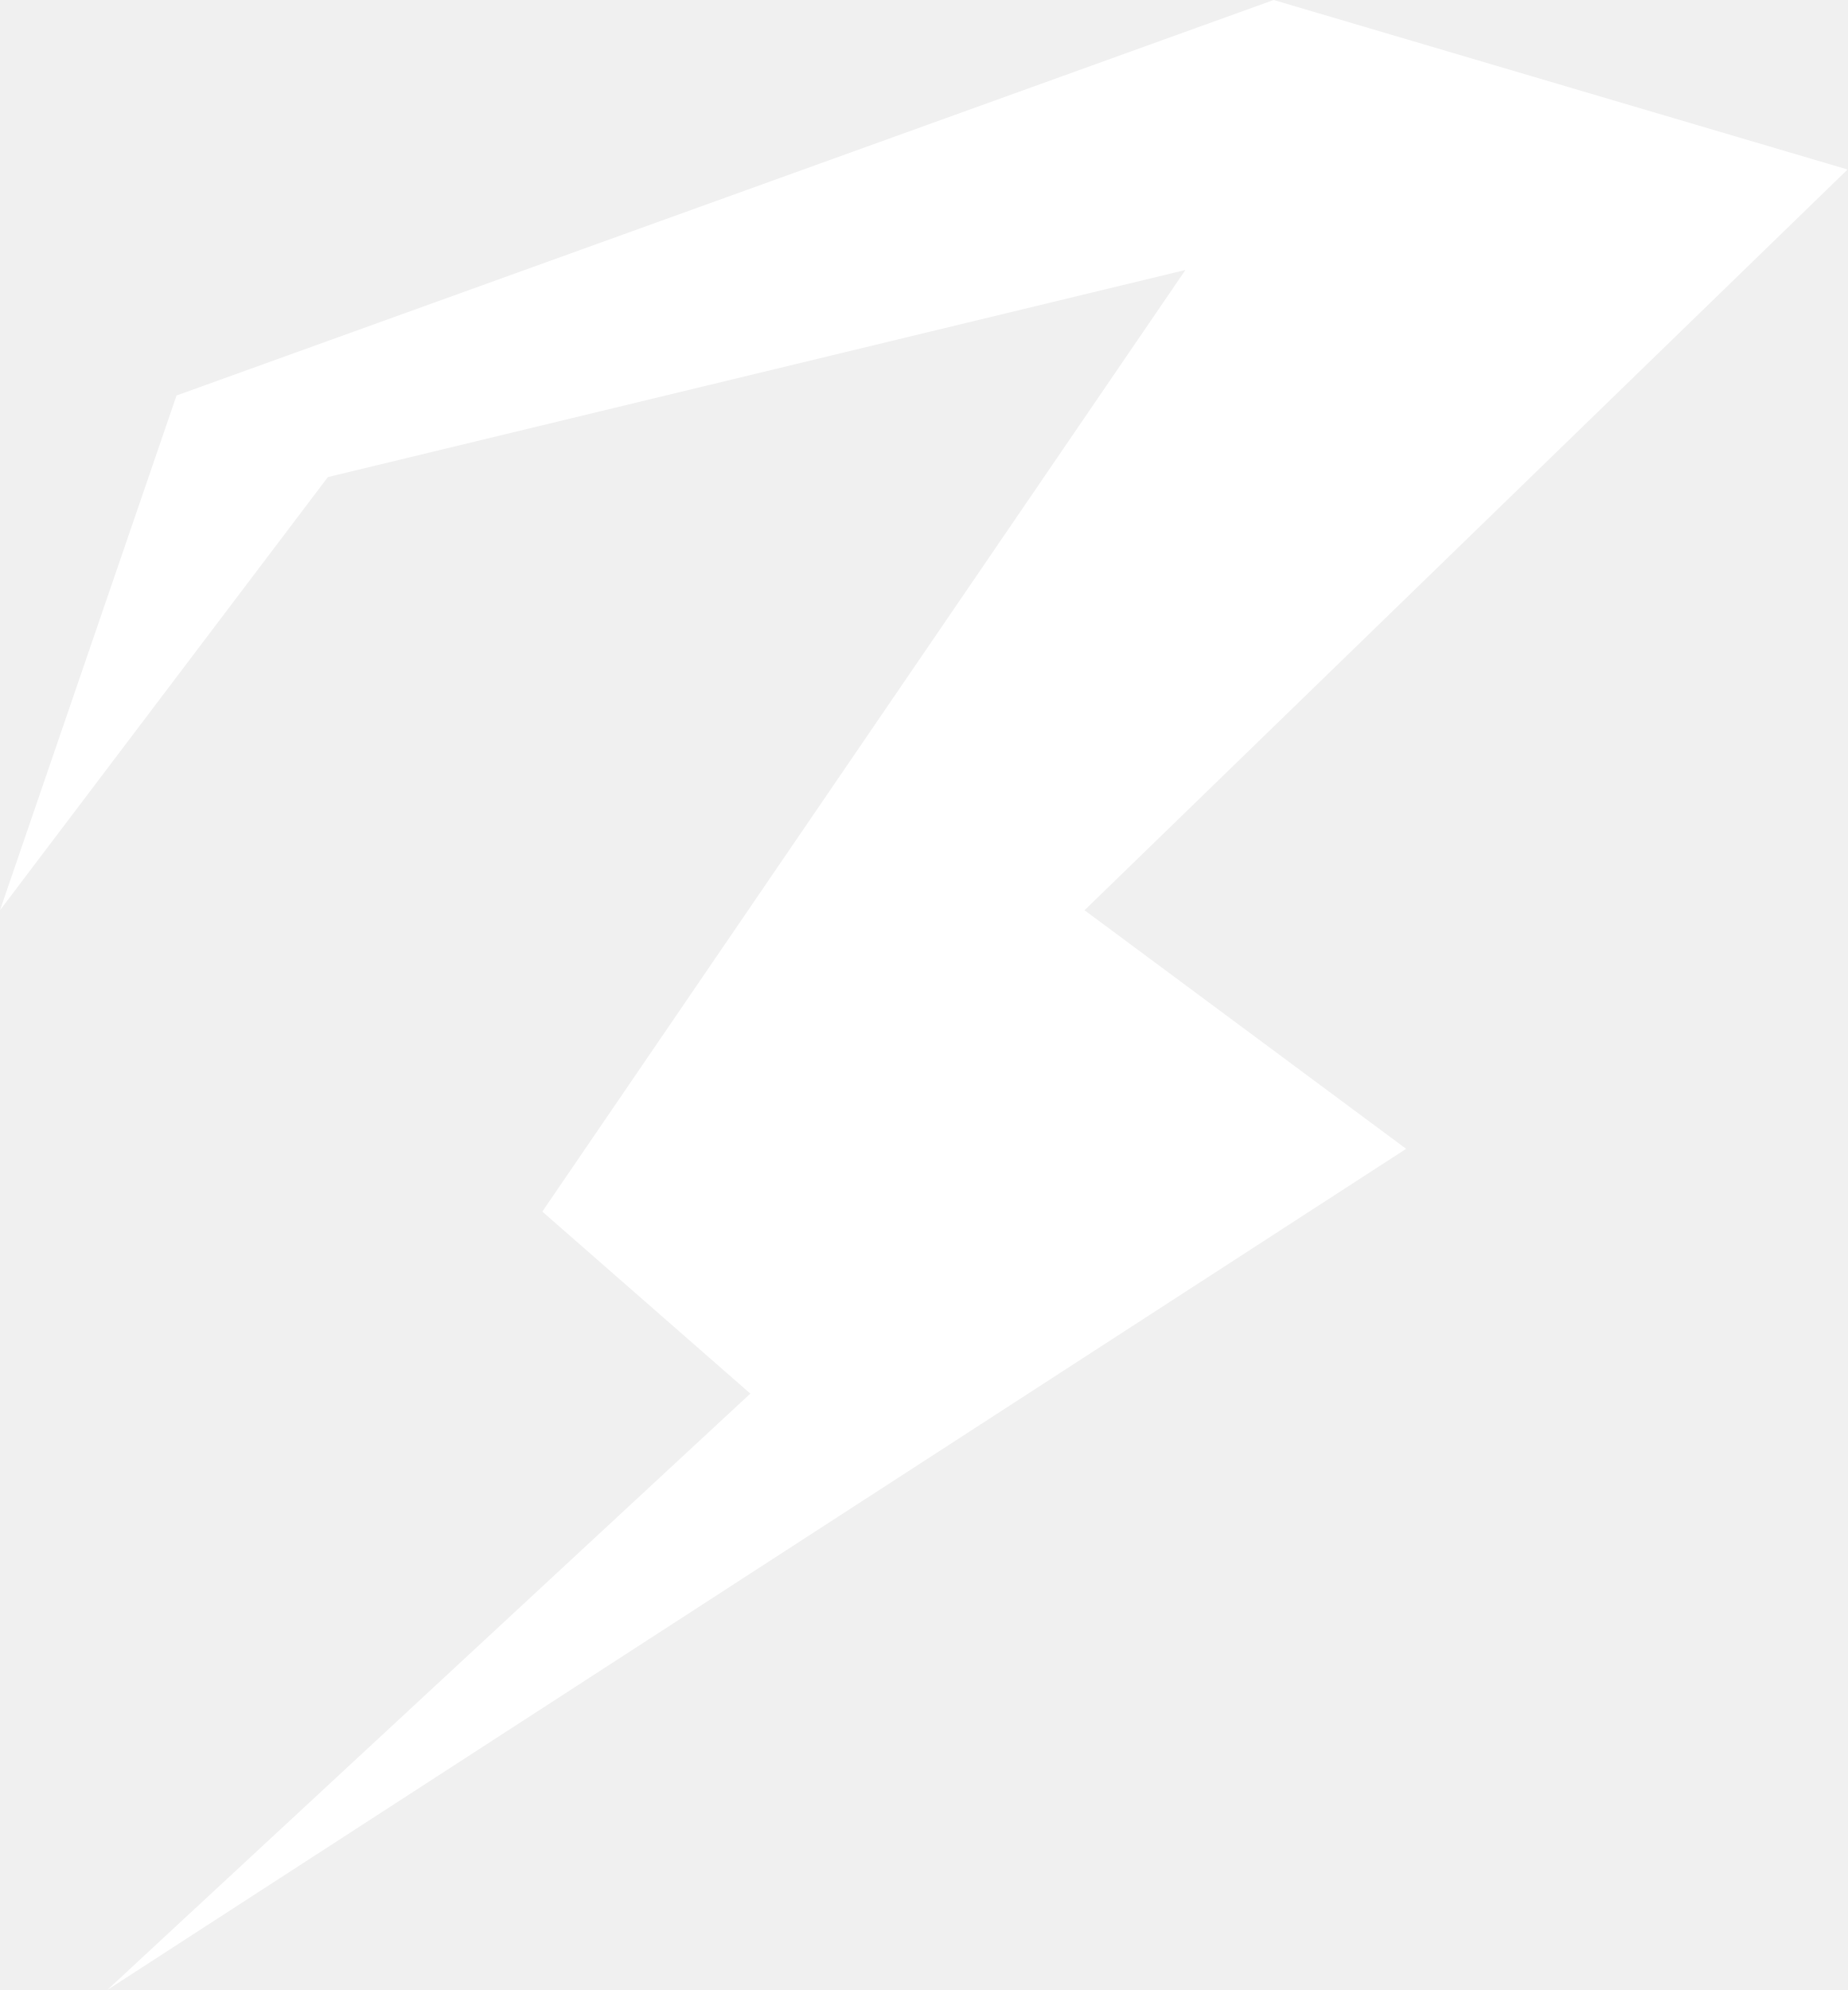
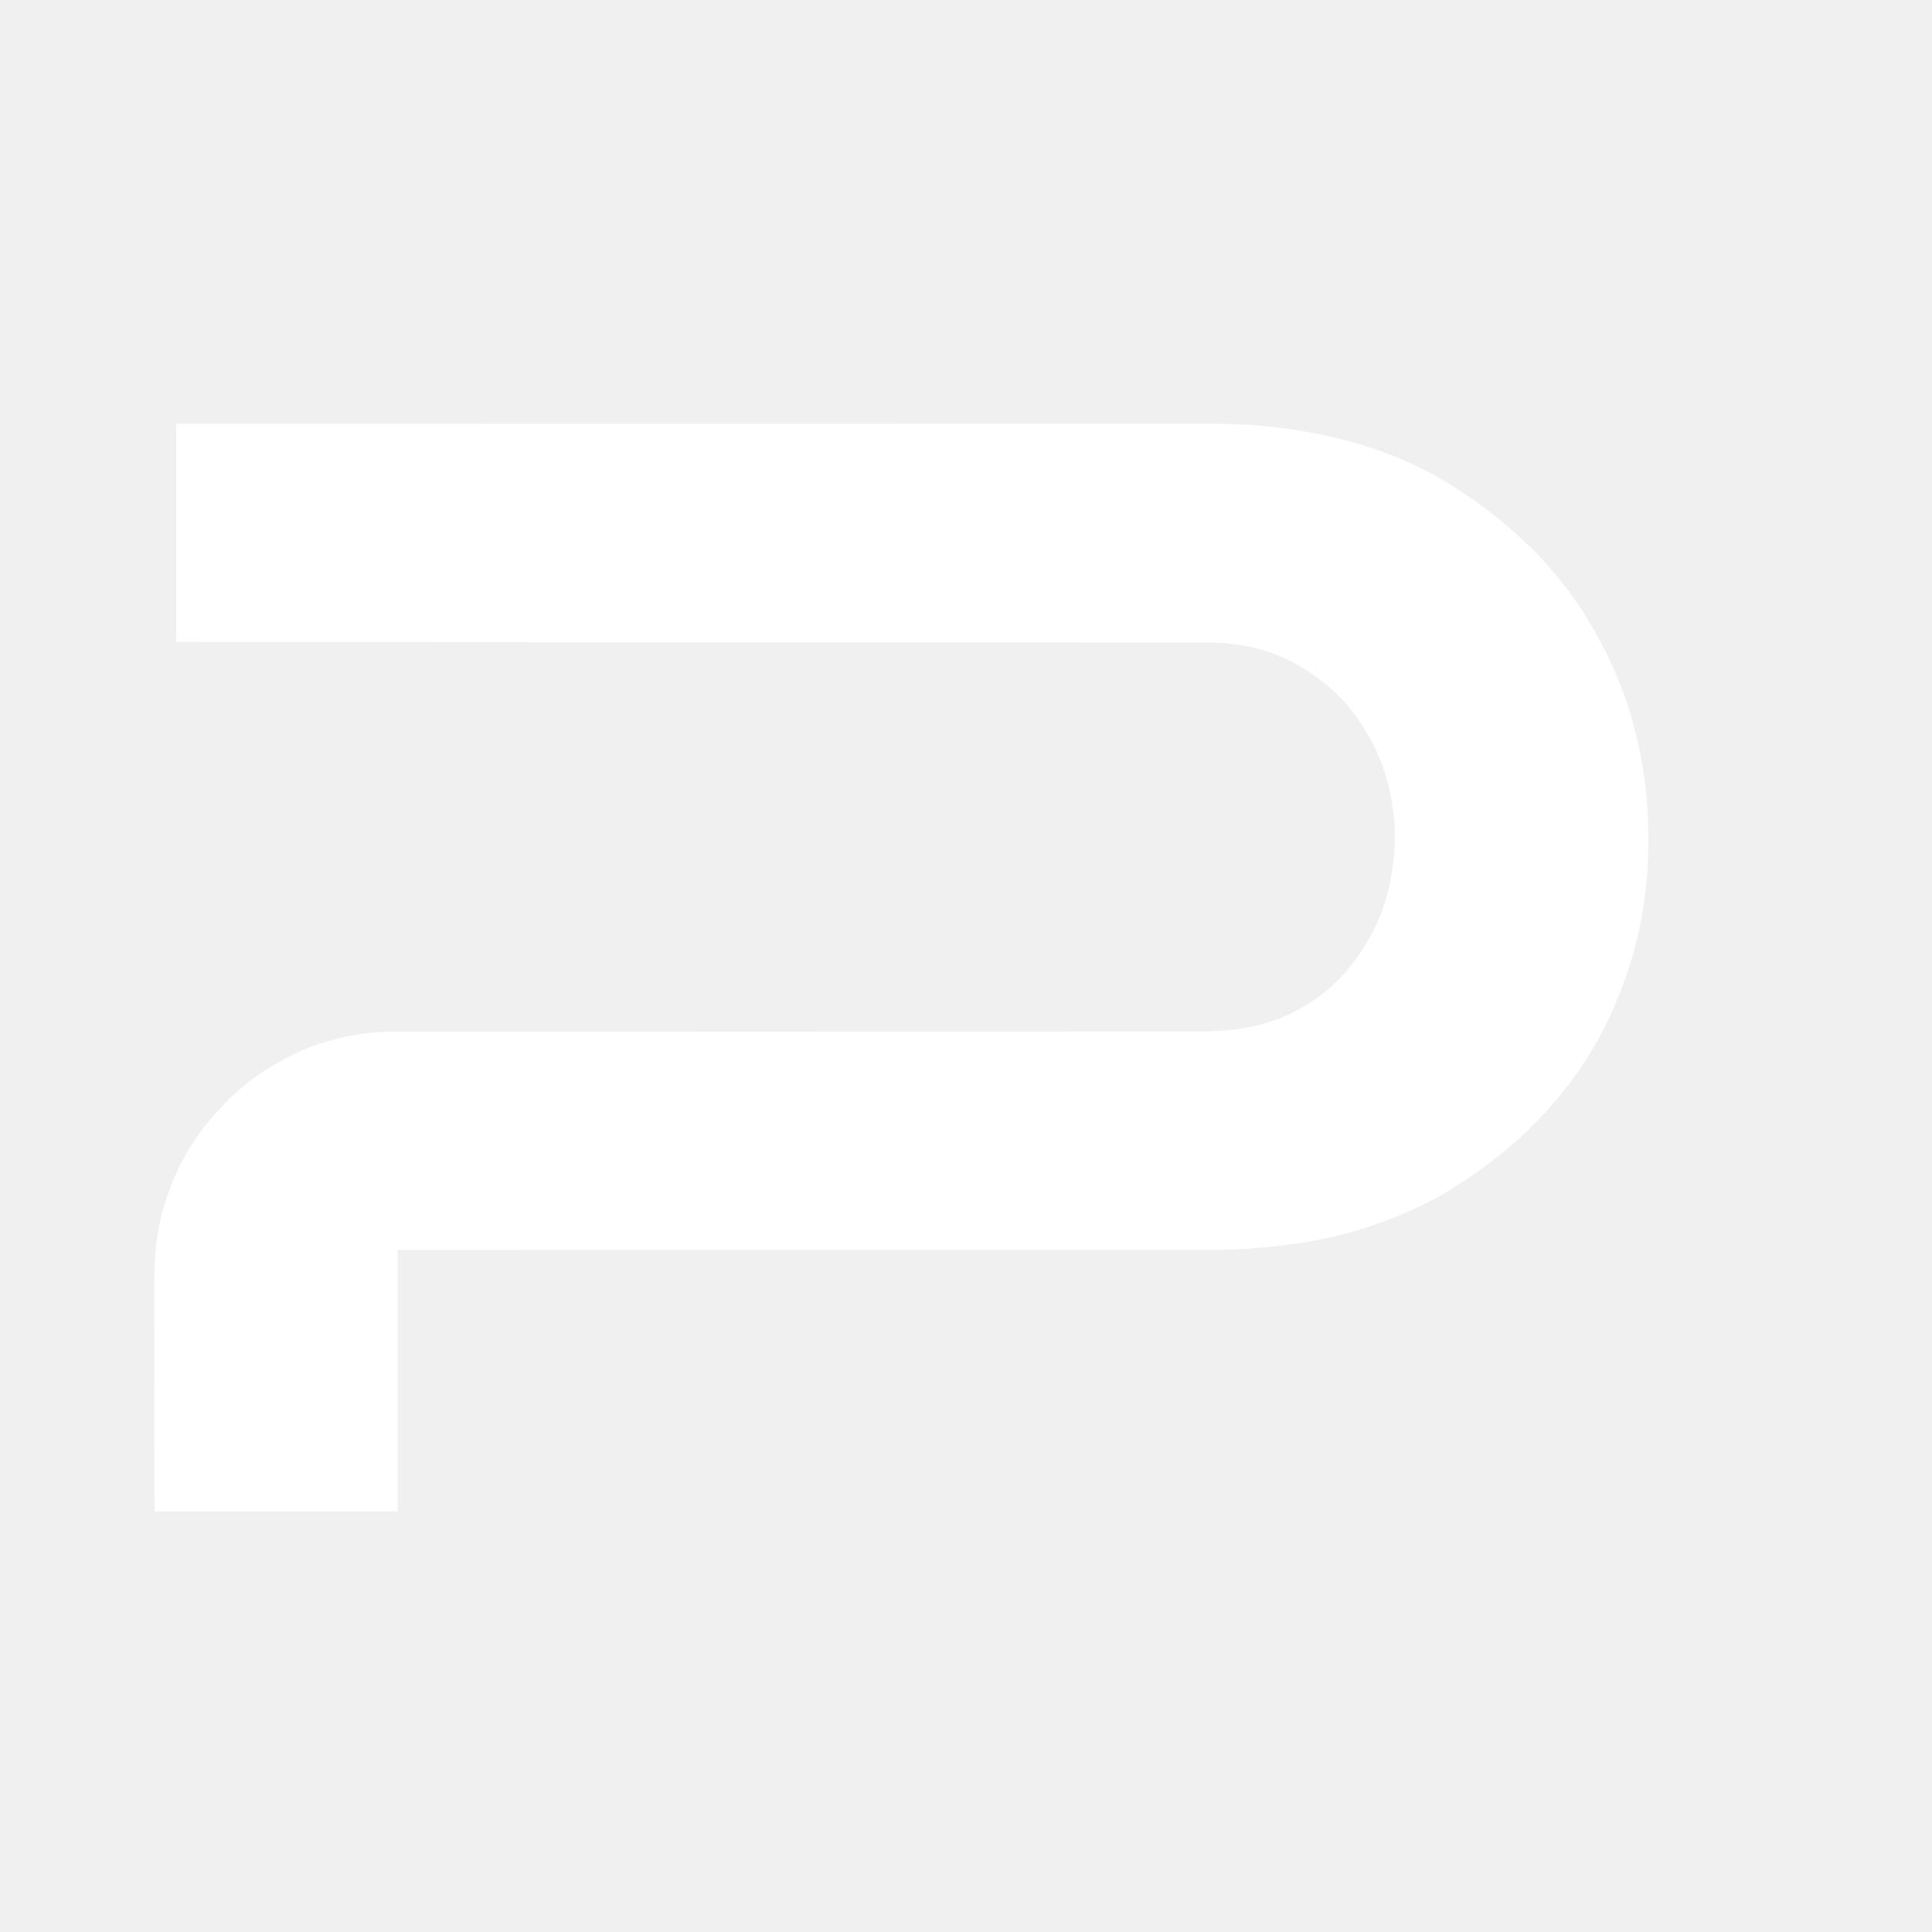
- <svg xmlns="http://www.w3.org/2000/svg" viewBox="0 0 19.371 20.861" width="19.371" height="20.861" fill="none">
-   <defs>
-     <radialGradient id="palatkaa_logo_fill" cx="0" cy="0" r="1" gradientUnits="userSpaceOnUse" gradientTransform="matrix(16.4188,-16.4188,16.4188,16.4188,19.4344,20.7748)">
-       <stop stop-color="#ffffff" offset="0" />
-       <stop stop-color="#ffffff" offset="1" />
-     </radialGradient>
-   </defs>
-   <path d="M3.438 5.001L0 9.542L1.851 4.146L13.354 0L19.371 1.777L11.371 9.542L14.743 12.043L1.124 20.861L7.867 14.609L5.686 12.701L12.429 2.83L3.438 5.001Z" fill="url(#palatkaa_logo_fill)" fill-rule="evenodd" />
+ <svg xmlns="http://www.w3.org/2000/svg" version="1.1" width="3464" height="3464">
+   <path d="M316,760c219.26-.04,219.26-.04,279.9-.05c3.54,0,7.07,0,10.61,0c81.95-.02,163.91-.03,245.86-.03c2.01,0,4.02,0,6.03-.01c56.97,0,113.93-.01,170.89-.01c2.11,0,4.22,0,6.33,0c.7,0,1.39,0,2.11,0c26.19,0,52.37-.01,78.56-.01c2.84,0,5.69,0,8.53,0c67.12-.01,134.24-.01,201.37-.03c.7,0,1.41,0,2.13,0c23.48,0,46.96-.01,70.43-.01c21.21-.01,42.42-.01,63.64-.01c.34,0,.34,0,2.11,0c43.67-.01,87.34-.02,131.01-.02c.34,0,.34,0,2.05,0c30.31,0,60.63-.01,90.94-.01c11.93,0,23.85,0,35.78,0c1.3,0,2.61,0,3.95,0c42,0,84-.01,126.01-.02c42.33-.01,84.66-.02,127-.02c5.86,0,11.72,0,17.58,0c1.14,0,2.29,0,3.48,0c18.13,0,36.27,0,54.4-.01c17.87-.01,35.73-.01,53.59,0c10.46,0,20.91,0,31.36-.01c6.97-.01,13.94-.01,20.91,0c3.93,0,7.87,0,11.8,0c80.98-.17,161.78,9.75,241.24,30.46c13.94,3.71,26.65,7.49,39.25,11.73c2.18,.73,4.37,1.46,6.56,2.19c44.26,14.62,87.57,33.9,127.59,57.87c.82,.49,1.65,.99,2.5,1.49c25.67,15.43,50.75,32.27,74.5,50.51c.66,.5,1.31,1,1.99,1.52c13.92,10.69,27.76,21.53,40.7,33.42c2.49,2.22,5.07,4.29,7.69,6.37c4.72,3.82,9,7.91,13.21,12.27c2.65,2.73,5.38,5.3,8.27,7.79c4.25,3.68,8.24,7.58,12.2,11.57c.34,.33,.34,.33,2.03,2.01c3.94,3.95,7.7,8.01,11.33,12.26c1.58,1.79,3.23,3.45,4.96,5.1c3.76,3.7,7,7.77,10.31,11.88c2.15,2.62,4.39,5.13,6.69,7.62c5.05,5.56,9.63,11.45,14.22,17.39c1.35,1.74,2.72,3.46,4.09,5.18c29.2,36.59,53.26,76.88,74.31,118.62c.51,1.01,1.02,2.02,1.55,3.06c36.69,73.14,60.05,153.66,70.21,236.02c.61,5.26,1.06,9.31,1.49,13.36c.04,.35,.04,.35,.23,2.16c.59,5.46,1.08,10.93,1.52,16.4c.04,.54,.04,.54,.26,3.25c1.62,20.59,2.11,41.08,2.06,61.73c-.01,2.44-.01,4.87-.01,7.31c-.04,23.89-.45,47.64-3.06,71.41c-.26,2.4-.52,4.81-.77,7.21c-8.7,81.22-30.59,159.54-65.27,233.49c-1.1,2.36-2.18,4.72-3.25,7.09c-4.98,10.91-10.68,21.39-16.5,31.87c-1.34,2.41-2.65,4.84-3.96,7.27c-6.58,12.16-13.95,23.79-21.5,35.37c-.46,.71-.93,1.43-1.41,2.16c-2.81,4.31-5.68,8.59-8.59,12.84c-.45,.66-.9,1.31-1.36,1.99c-7.29,10.6-15.01,20.81-22.98,30.9c-1.57,1.99-3.12,4-4.68,6c-5.39,6.97-11.01,13.62-16.98,20.11c-1.17,1.33-2.34,2.66-3.5,4c-11.7,13.4-23.82,26.4-36.37,39c-.79,.79-1.57,1.58-2.38,2.39c-4.16,4.15-8.41,8.14-12.87,11.97c-2.97,2.59-5.82,5.31-8.69,8.02c-4.97,4.64-10.04,9.06-15.35,13.32c-2.69,2.18-5.31,4.42-7.93,6.69c-6.49,5.63-13.13,11.01-20,16.17c-2.16,1.63-4.32,3.27-6.47,4.9c-15.82,12-32.01,23.45-48.61,34.34c-1.85,1.21-3.68,2.44-5.51,3.66c-52.99,35.15-110.92,60.24-171.32,79.54c-1.17,.38-2.34,.75-3.54,1.14c-65.94,21.02-135.6,30.79-204.44,35.72c-1.87,.13-3.74,.27-5.6,.41c-31.8,2.2-63.67,1.87-95.52,1.85c-7.53,0-15.05,0-22.58,0c-14.06,.01-28.12,0-42.18,0c-14.23-.01-28.46-.01-42.69-.01c-.45,0-.45,0-2.73,0c-4.6,0-9.2,0-13.8,0c-33.21,.01-66.42,0-99.63,0c-32.87-.01-65.74-.01-98.61-.02c-1.02,0-2.04,0-3.1,0c-9.33,0-18.67,0-28.01,0c-23.21,0-46.41,0-69.62,0c-1.06,0-2.11,0-3.2,0c-51.35,0-102.7-.01-154.06-.01c-17.81-.01-35.62-.01-53.43-.01c-1.11,0-2.21,0-3.35,0c-51.39-.01-102.78-.01-154.18-.01c-3.33-.01-6.67-.01-10.01-.01c-22.12,0-44.24,0-66.37,0c-44.01,0-88.02,0-132.04-.01c-2.09,0-4.19,0-6.28,0c-64.54,0-129.07-.01-193.61-.01c-2.6,0-5.2,0-7.8-.01c-72.21,0-144.41-.01-216.62-.02c0,156.33,0,312.67,0,469c-145.33,0-290.67,0-436,0c-.12-111.64-.12-111.64-.15-158.4c0-10.02-.01-20.04-.01-30.06c0-1.36-.01-2.72-.01-4.08c-.01-21.6-.03-43.2-.06-64.8c-.03-22.86-.05-45.72-.05-68.58c-.01-13.68-.02-27.35-.04-41.02c-.02-9.4-.02-18.8-.02-28.2c0-5.41,0-10.82-.02-16.23c-.14-50.92,4.91-100.1,21.36-148.63c.22-.68,.45-1.36,.68-2.06c17.85-53.88,47.37-107.59,86.05-149.46c1.88-2.06,3.72-4.14,5.55-6.24c8.58-9.83,17.44-19.59,27.31-28.15c2.27-1.97,4.47-4,6.66-6.06c6.38-5.97,13.1-11.4,20.03-16.71c1.64-1.25,3.25-2.53,4.86-3.81c17.66-13.9,36.92-25.55,56.62-36.28c2.07-1.14,4.13-2.29,6.19-3.44c37.76-20.95,80.6-34.42,123.05-41.79c.86-.15,1.73-.3,2.62-.46c8.51-1.47,17.05-2.68,25.63-3.66c.66-.08,1.32-.16,2-.23c2.25-.25,4.5-.45,6.75-.65c.95-.08,1.89-.17,2.87-.26c12.36-.96,24.72-.88,37.12-.87c2.54,0,5.09-.01,7.63-.01c5.54,0,11.07-.01,16.61-.01c8.28,.01,16.57,0,24.85,0c14.13-.01,28.25-.02,42.38-.02c14.31,0,28.62-.01,42.93-.01c.9,0,1.8,0,2.74,0c4.61-.01,9.22-.01,13.83-.01c9.46-.01,18.91-.01,28.37-.01c.48,0,.48,0,2.88-.01c21.94-.01,43.87-.01,65.8-.02c34.09-.01,68.19-.02,102.28-.04c.51,0,.51,0,3.11,0c12.53-.01,25.07-.01,37.6-.02c19.11-.01,38.23-.02,57.35-.03c2.14,0,4.29,0,6.43,0c50.58-.03,101.15-.05,151.72-.07c3.35,0,6.71,0,10.07-.01c51.66-.02,103.33-.04,155-.06c2.24,0,4.48,0,6.73,0c10.08,0,20.17-.01,30.25-.01c4.47,0,8.95,0,13.42-.01c3.35,0,6.7,0,10.05,0c50.5-.02,101-.04,151.5-.06c1.06,0,2.13,0,3.22,0c22.27-.02,44.54-.03,66.81-.04c10.43-.01,20.86-.01,31.29-.02c1.02,0,2.05,0,3.11,0c33.04-.02,66.08-.03,99.13-.03c33.29-.01,66.58-.03,99.87-.05c4.61,0,9.22,0,13.83-.01c.9,0,1.8,0,2.73,0c14.26-.01,28.52-.01,42.79-.01c14.04,0,28.09,0,42.13-.02c8.22-.01,16.44-.01,24.66,0c6.13,0,12.26-.01,18.39-.02c2.44,0,4.88,0,7.33,.01c22.48,.03,45.03-.91,67.32-4.02c1.22-.17,2.45-.34,3.71-.51c28.98-4.19,57.31-12.04,84.16-23.74c.74-.32,1.47-.64,2.23-.97c43.12-18.97,86.15-52.59,114.77-90.03c.78-.99,1.56-1.98,2.37-3c9.79-12.41,18.63-25.45,26.55-39.14c1.07-1.83,2.16-3.66,3.25-5.48c6.55-11.07,11.63-22.75,16.65-34.59c.96-2.28,1.94-4.55,2.93-6.81c11.59-27.53,18.15-57.49,22.25-86.98c.15-1.06,.3-2.12,.46-3.21c4.61-33.74,4.49-69.1-.46-102.79c-.14-1.03-.29-2.06-.44-3.12c-4.91-34.41-14.72-68.41-29.56-99.88c-.33-.69-.65-1.38-.99-2.1c-2.23-4.69-4.59-9.31-7.01-13.9c-.4-.77-.81-1.54-1.23-2.34c-20.8-39.47-50.19-76.47-85.77-103.66c-.92-.73-1.85-1.46-2.8-2.21c-28.07-22.01-57.44-39.05-91.2-50.79c-.79-.28-1.58-.56-2.39-.85c-21.35-7.59-43.9-11.9-66.36-14.52c-.34-.04-.34-.04-2.04-.25c-21.08-2.44-42.2-2.53-63.39-2.52c-3.95,0-7.9,0-11.85-.01c-6.94,0-13.87-.01-20.81-.01c-10.38,0-20.76,0-31.14-.01c-17.7-.01-35.39-.02-53.09-.03c-17.93,0-35.85-.01-53.78-.02c-.57,0-.57,0-3.43,0c-5.78,0-11.56-.01-17.34-.01c-41.8-.03-83.6-.04-125.4-.06c-41.4-.02-82.79-.04-124.18-.06c-.64,0-.64,0-3.9,0c-11.74-.01-23.48-.01-35.23-.02c-29.19-.01-58.39-.03-87.58-.04c-.67,0-1.33,0-2.02,0c-43.02-.02-86.05-.04-129.08-.06c-.69,0-1.37,0-2.08,0c-20.91-.01-41.81-.02-62.72-.03c-23.13-.01-46.26-.02-69.4-.03c-.69,0-1.39,0-2.11,0c-66.09-.03-132.19-.06-198.28-.1c-2.8,0-5.6,0-8.4,0c-25.77-.01-51.54-.03-77.31-.04c-.68,0-1.37,0-2.08,0c-2.07,0-4.14,0-6.22,0c-55.38-.03-110.77-.06-166.16-.08c-2.63-.01-5.27-.01-7.91-.01c-81.23-.04-162.47-.08-243.7-.11c-3.28,0-6.56-.01-9.83-.01c-90.93-.04-181.86-.08-272.79-.12c0-130.33,0-260.67,0-391Z" fill="#FFFFFF" />
</svg>
